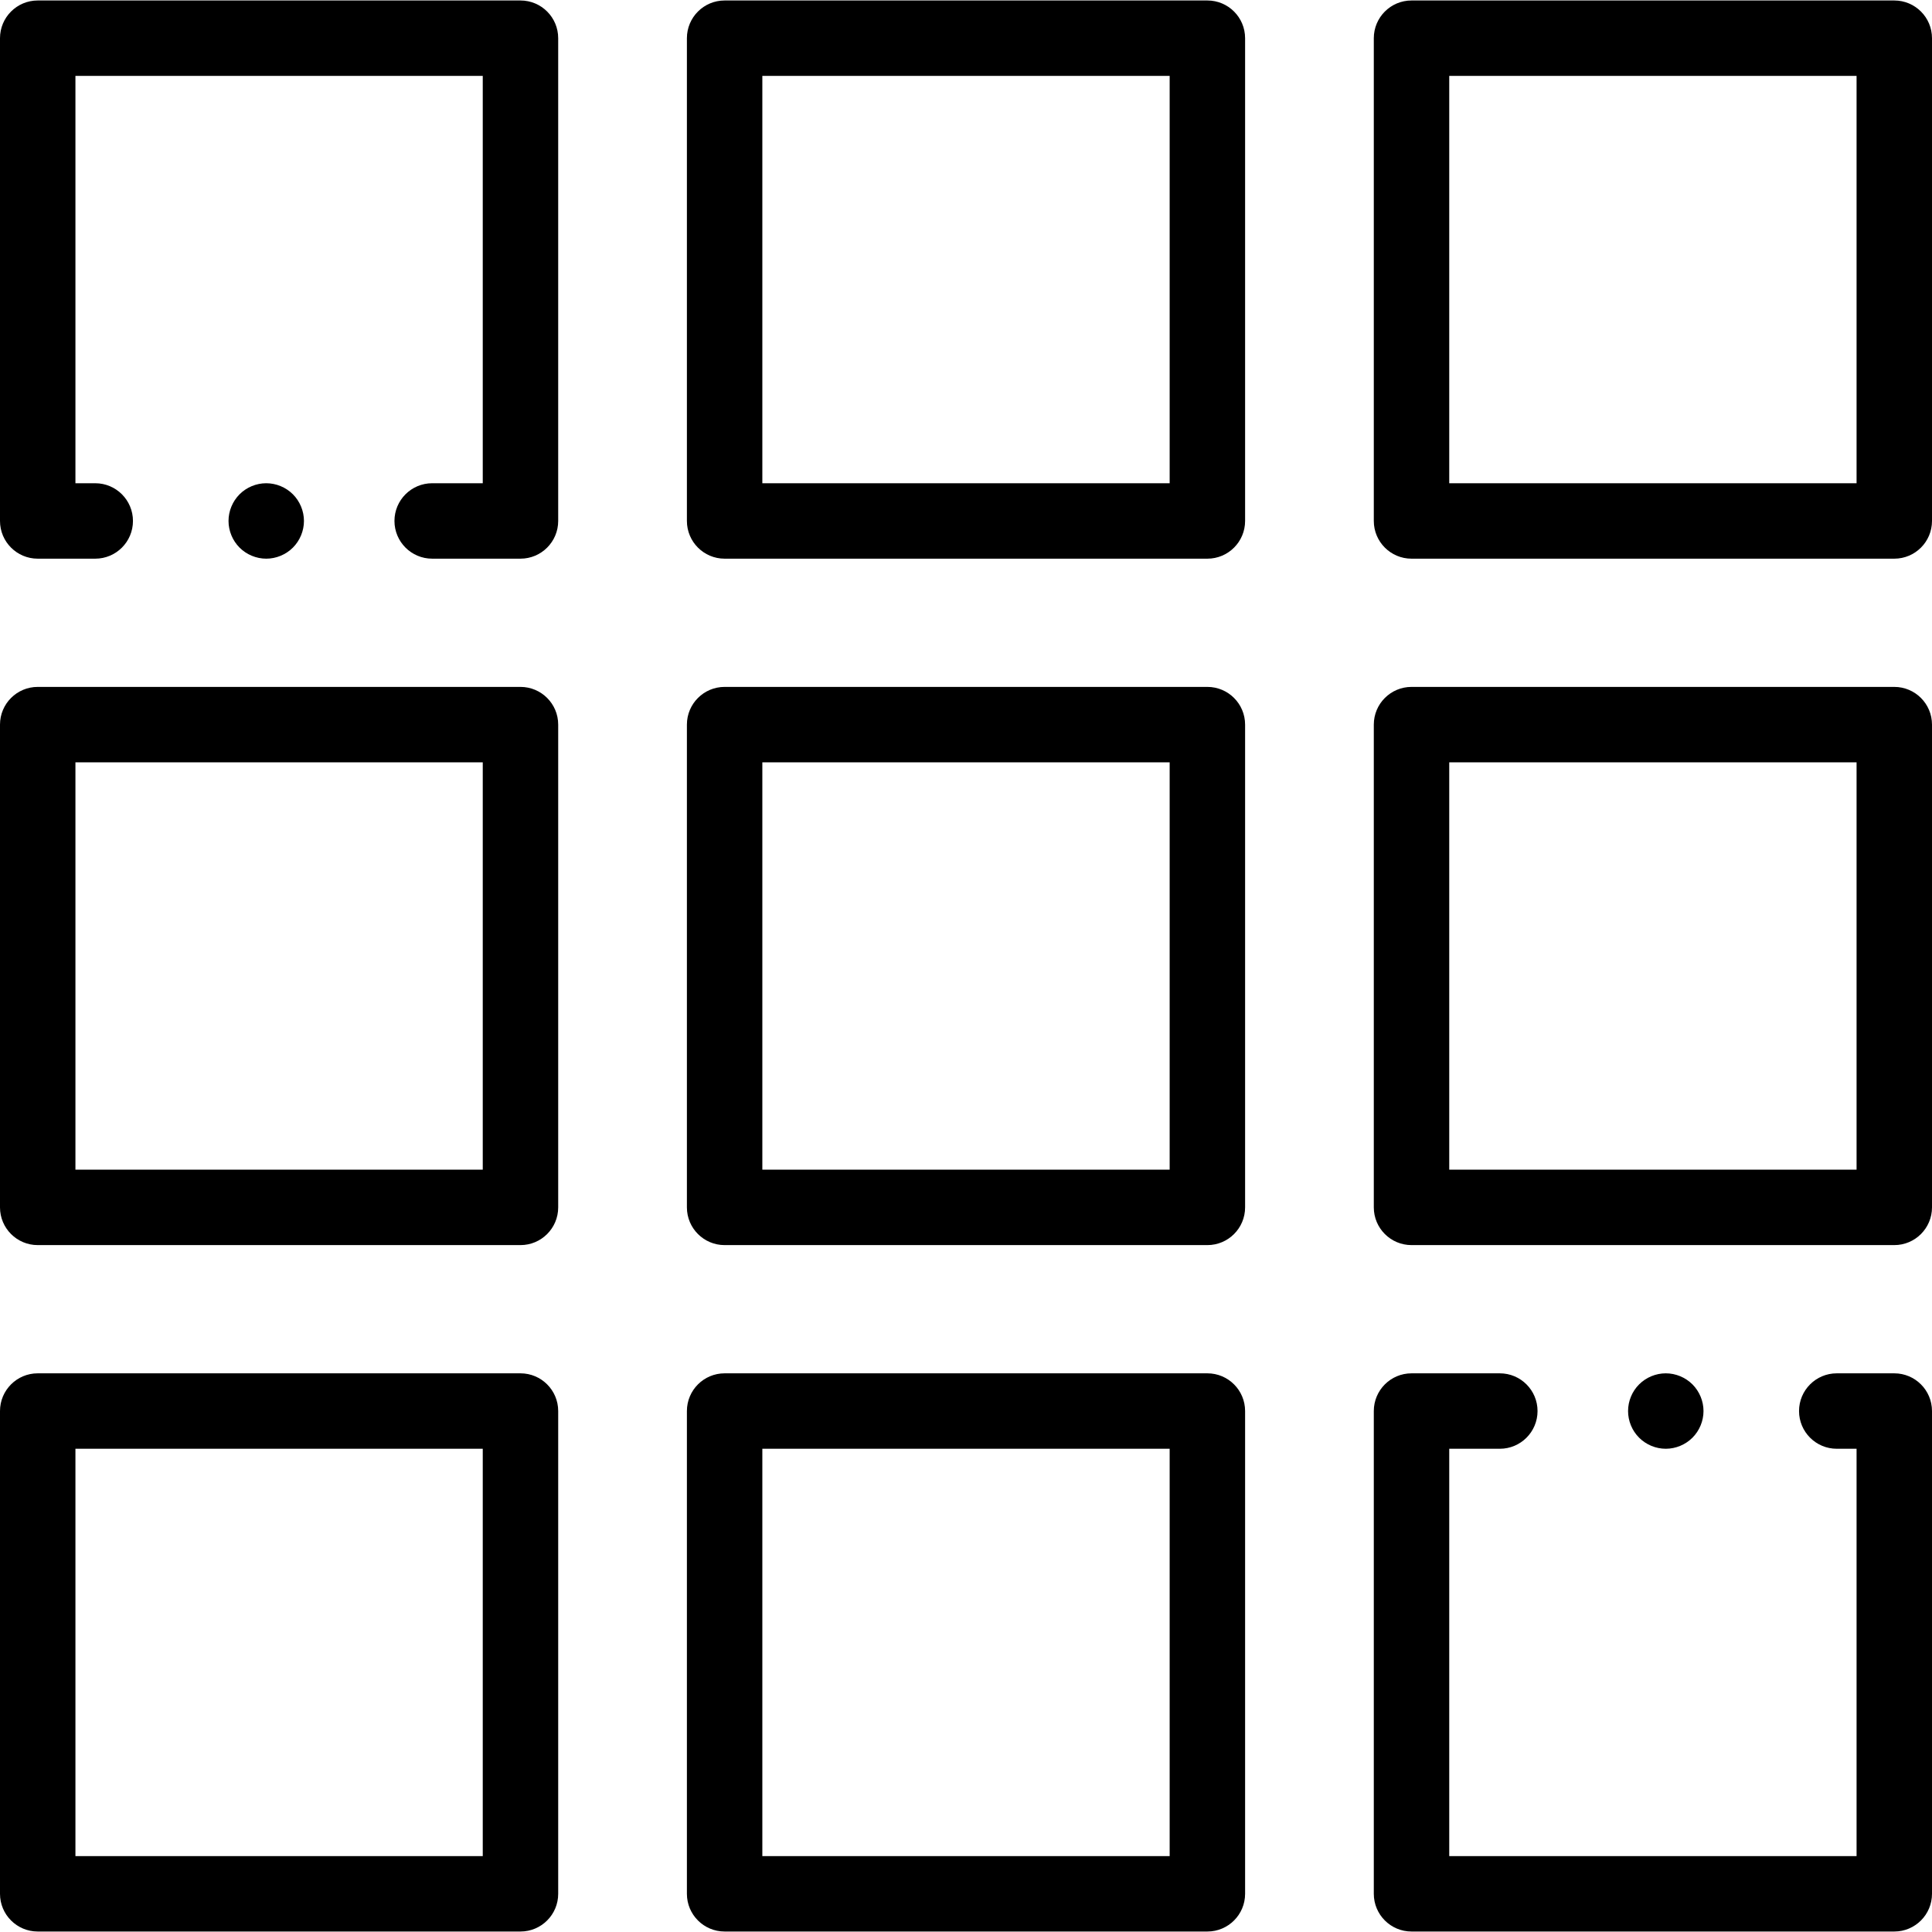
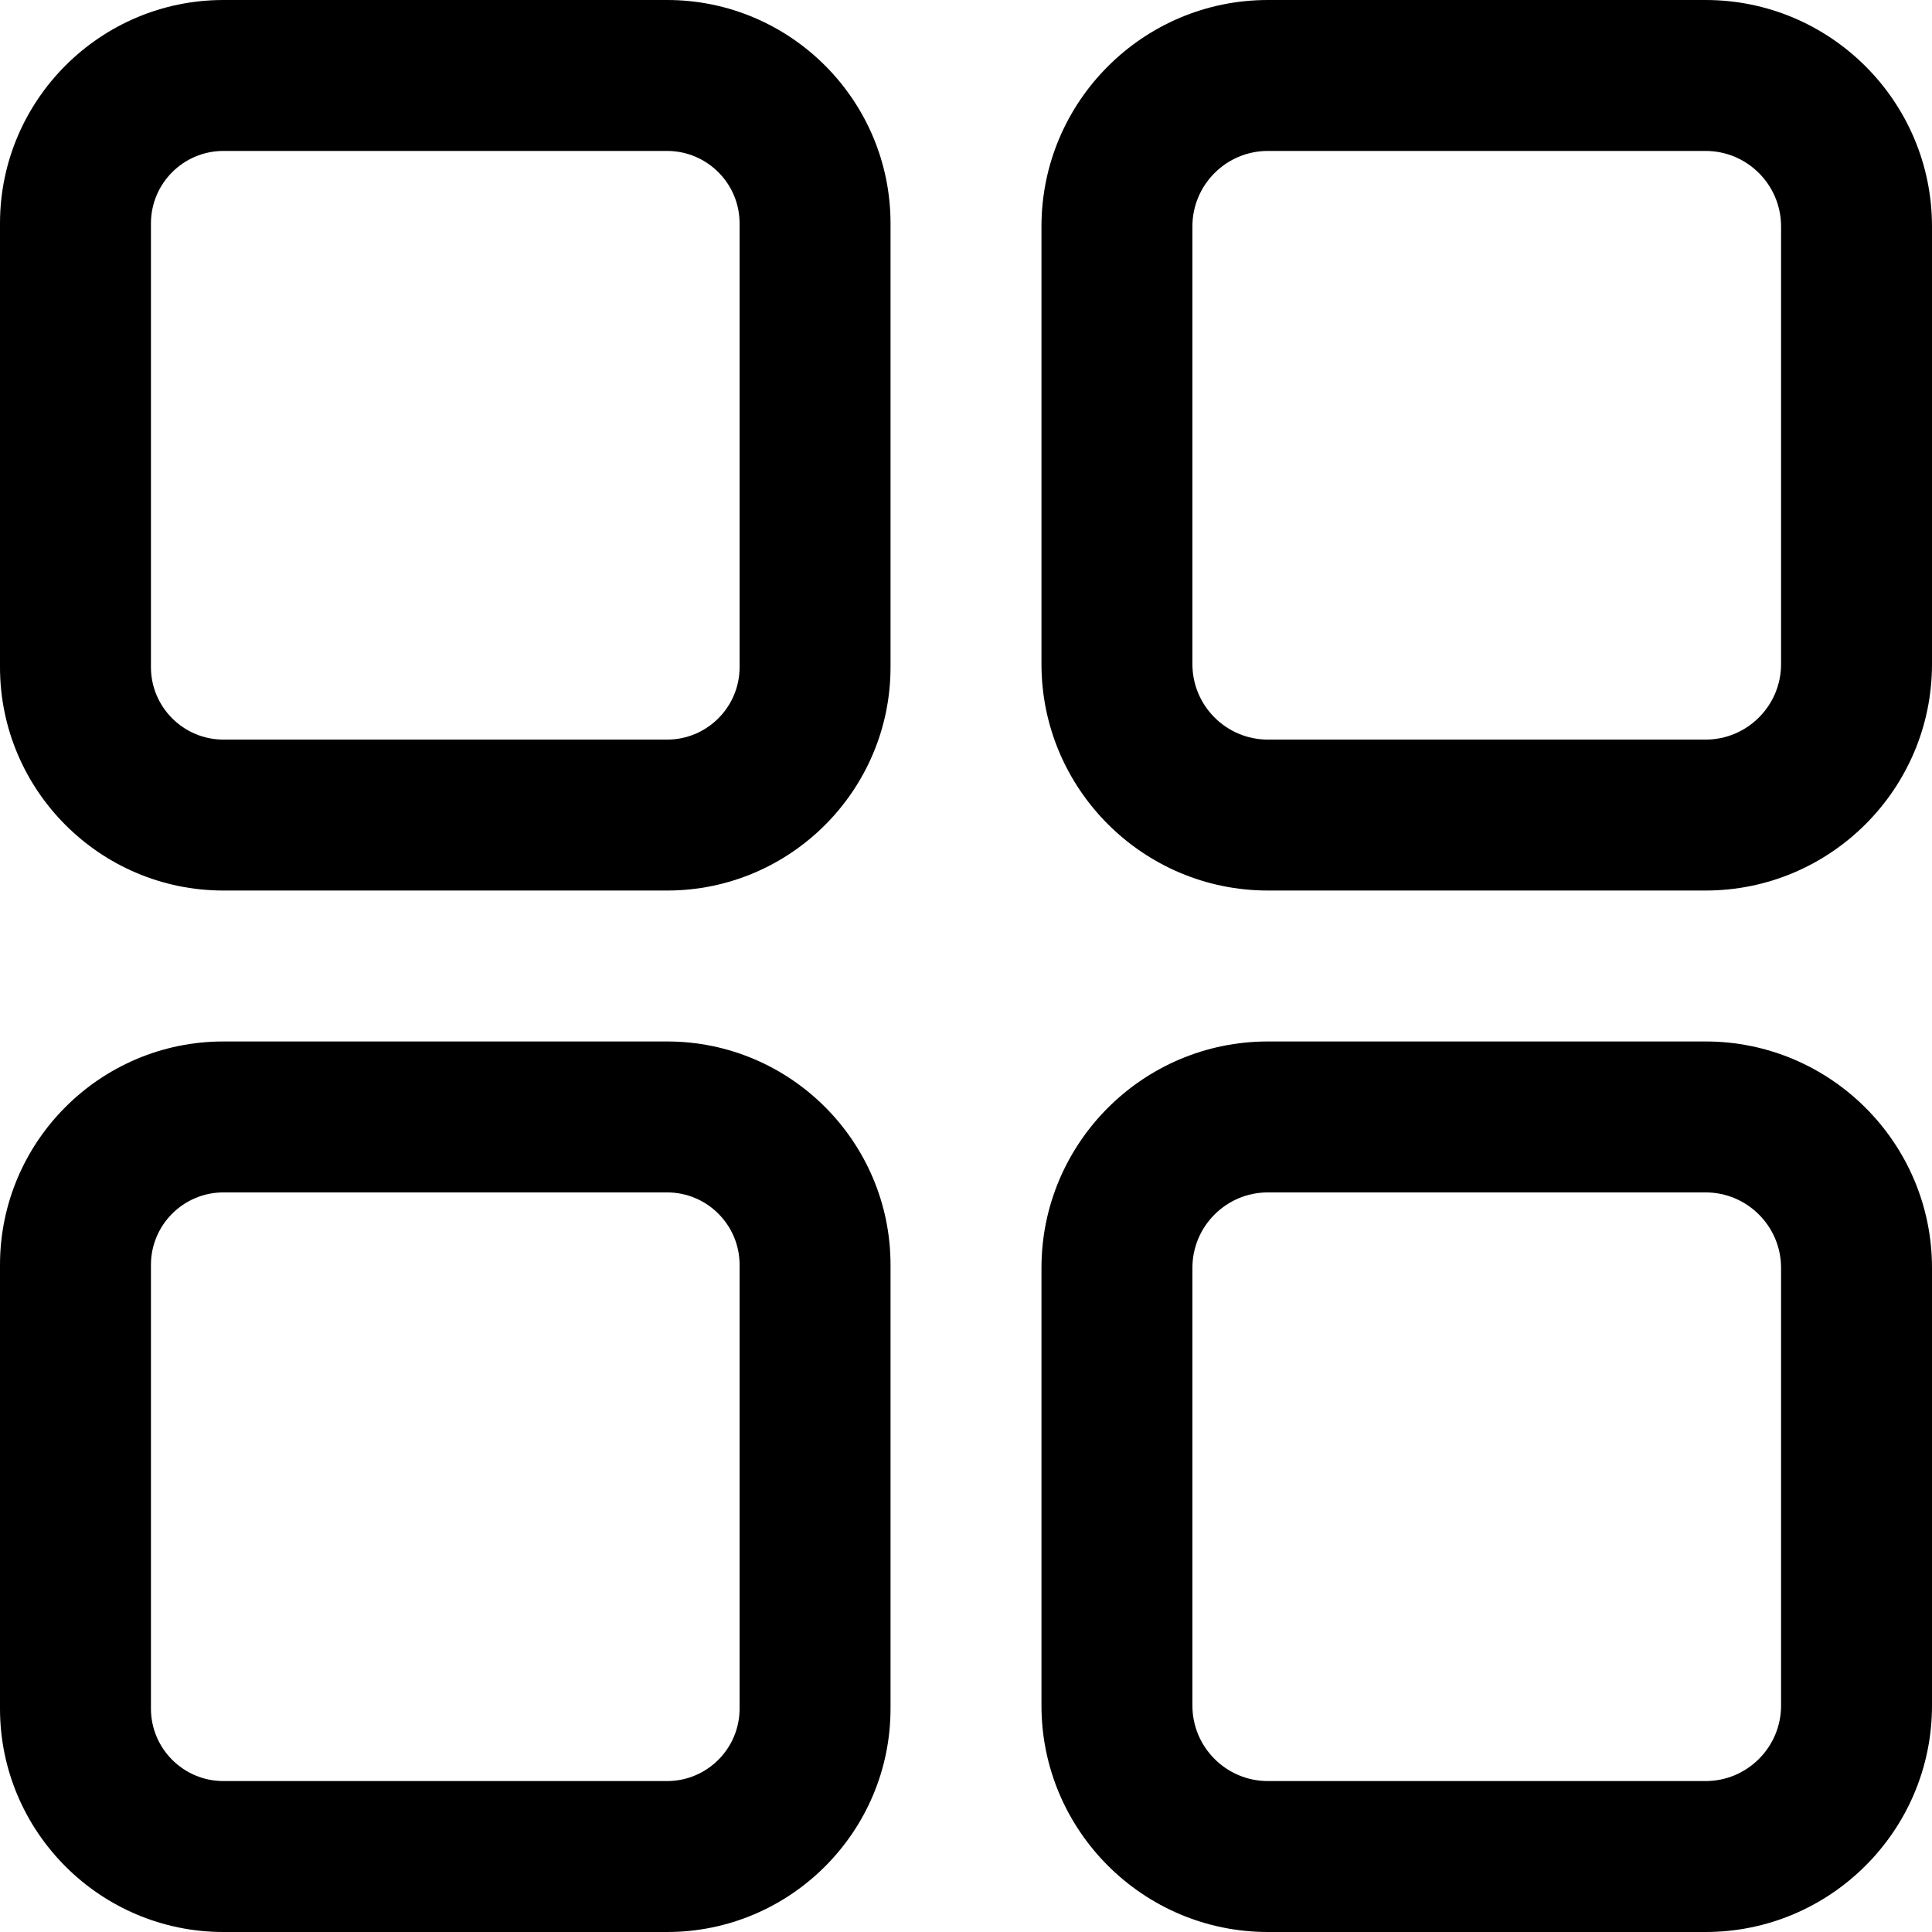
<svg xmlns="http://www.w3.org/2000/svg" version="1.1" id="Capa_1" x="0px" y="0px" viewBox="0 0 512 512" style="enable-background:new 0 0 512 512;" xml:space="preserve">
  <g>
    <g>
-       <path d="M319.968,0.127H192.032c-5.52,0-9.995,4.476-9.995,9.995v127.937c0,5.519,4.475,9.995,9.995,9.995h127.937    c5.52,0,9.995-4.476,9.995-9.995V10.122C329.963,4.603,325.489,0.127,319.968,0.127z M309.973,128.063H202.027V20.117h107.946    V128.063z" />
+       <path d="M176.792,0H59.208C26.561,0,0,26.561,0,59.208v117.584C0,209.439,26.561,236,59.208,236h117.584    C209.439,236,236,209.439,236,176.792V59.208C236,26.561,209.439,0,176.792,0z M196,176.792c0,10.591-8.617,19.208-19.208,19.208    H59.208C48.617,196,40,187.383,40,176.792V59.208C40,48.617,48.617,40,59.208,40h117.584C187.383,40,196,48.617,196,59.208    V176.792z" />
    </g>
  </g>
  <g>
    <g>
-       <path d="M502.005,0.127H374.068c-5.52,0-9.995,4.476-9.995,9.995v127.937c0,5.519,4.475,9.995,9.995,9.995h127.937    c5.52,0,9.995-4.476,9.995-9.995V10.122C512,4.603,507.525,0.127,502.005,0.127z M492.01,128.063H384.063V20.117H492.01V128.063z" />
+       <path d="M452,0H336c-33.084,0-60,26.916-60,60v116c0,33.084,26.916,60,60,60h116c33.084,0,60-26.916,60-60V60    C512,26.916,485.084,0,452,0z M472,176c0,11.028-8.972,20-20,20H336c-11.028,0-20-8.972-20-20V60c0-11.028,8.972-20,20-20h116    c11.028,0,20,8.972,20,20V176z" />
    </g>
  </g>
  <g>
    <g>
-       <path d="M137.932,182.037H9.995c-5.52,0-9.995,4.476-9.995,9.995v127.937c0,5.519,4.475,9.995,9.995,9.995h127.937    c5.52,0,9.995-4.476,9.995-9.995V192.032C147.927,186.512,143.452,182.037,137.932,182.037z M127.937,309.973H19.99V202.027    h107.946V309.973z" />
+       <path d="M176.792,276H59.208C26.561,276,0,302.561,0,335.208v117.584C0,485.439,26.561,512,59.208,512h117.584    C209.439,512,236,485.439,236,452.792V335.208C236,302.561,209.439,276,176.792,276z M196,452.792    c0,10.591-8.617,19.208-19.208,19.208H59.208C48.617,472,40,463.383,40,452.792V335.208C40,324.617,48.617,316,59.208,316h117.584    c10.591,0,19.208,8.617,19.208,19.208V452.792z" />
    </g>
  </g>
  <g>
    <g>
-       <path d="M319.968,182.037H192.032c-5.52,0-9.995,4.476-9.995,9.995v127.937c0,5.519,4.475,9.995,9.995,9.995h127.937    c5.52,0,9.995-4.476,9.995-9.995V192.032C329.963,186.512,325.489,182.037,319.968,182.037z M309.973,309.973H202.027V202.027    h107.946V309.973z" />
-     </g>
-   </g>
-   <g>
-     <g>
-       <path d="M502.005,182.037H374.068c-5.52,0-9.995,4.476-9.995,9.995v127.937c0,5.519,4.475,9.995,9.995,9.995h127.937    c5.52,0,9.995-4.476,9.995-9.995V192.032C512,186.512,507.525,182.037,502.005,182.037z M492.01,309.973H384.063V202.027H492.01    V309.973z" />
-     </g>
-   </g>
-   <g>
-     <g>
-       <path d="M137.932,363.946H9.995c-5.52,0-9.995,4.476-9.995,9.995v127.937c0,5.519,4.475,9.995,9.995,9.995h127.937    c5.52,0,9.995-4.476,9.995-9.995V373.941C147.927,368.422,143.452,363.946,137.932,363.946z M127.937,491.883H19.99V383.937    h107.946V491.883z" />
-     </g>
-   </g>
-   <g>
-     <g>
-       <path d="M319.968,363.946H192.032c-5.52,0-9.995,4.476-9.995,9.995v127.937c0,5.519,4.475,9.995,9.995,9.995h127.937    c5.52,0,9.995-4.476,9.995-9.995V373.941C329.963,368.422,325.489,363.946,319.968,363.946z M309.973,491.883H202.027V383.937    h107.946V491.883z" />
-     </g>
-   </g>
-   <g>
-     <g>
-       <path d="M448.517,366.875c-1.859-1.86-4.438-2.929-7.066-2.929c-2.639,0-5.207,1.07-7.067,2.929    c-1.869,1.859-2.929,4.438-2.929,7.066c0,2.629,1.06,5.207,2.929,7.065c1.859,1.86,4.428,2.93,7.067,2.93    c2.629,0,5.207-1.069,7.066-2.93c1.859-1.858,2.929-4.437,2.929-7.065C451.446,371.313,450.377,368.735,448.517,366.875z" />
-     </g>
-   </g>
-   <g>
-     <g>
-       <path d="M502.005,363.946h-15.246c-5.52,0-9.995,4.476-9.995,9.995c0,5.519,4.475,9.995,9.995,9.995h5.251v107.946H384.063    V383.937h13.406c5.52,0,9.995-4.476,9.995-9.995c0-5.519-4.475-9.995-9.995-9.995h-23.401c-5.52,0-9.995,4.476-9.995,9.995    v127.937c0,5.519,4.475,9.995,9.995,9.995h127.937c5.52,0,9.995-4.476,9.995-9.995V373.941    C512,368.422,507.525,363.946,502.005,363.946z" />
-     </g>
-   </g>
-   <g>
-     <g>
-       <path d="M77.621,130.992c-1.859-1.86-4.438-2.929-7.066-2.929c-2.639,0-5.207,1.069-7.066,2.929    c-1.859,1.859-2.929,4.438-2.929,7.066c0,2.629,1.069,5.207,2.929,7.066c1.859,1.86,4.438,2.93,7.066,2.93s5.207-1.069,7.066-2.93    c1.859-1.858,2.929-4.437,2.929-7.066C80.55,135.43,79.481,132.851,77.621,130.992z" />
-     </g>
-   </g>
-   <g>
-     <g>
-       <path d="M137.932,0.127H9.995C4.475,0.127,0,4.603,0,10.122v127.937c0,5.519,4.475,9.995,9.995,9.995h15.246    c5.52,0,9.995-4.476,9.995-9.995c0-5.519-4.475-9.995-9.995-9.995H19.99V20.117h107.946v107.946H114.53    c-5.52,0-9.995,4.476-9.995,9.995c0,5.519,4.475,9.995,9.995,9.995h23.401c5.52,0,9.995-4.476,9.995-9.995V10.122    C147.927,4.603,143.452,0.127,137.932,0.127z" />
+       <path d="M452,276H336c-33.084,0-60,26.916-60,60v116c0,33.084,26.916,60,60,60h116c33.084,0,60-26.916,60-60V336    C512,302.916,485.084,276,452,276z M472,452c0,11.028-8.972,20-20,20H336c-11.028,0-20-8.972-20-20V336c0-11.028,8.972-20,20-20    h116c11.028,0,20,8.972,20,20V452z" />
    </g>
  </g>
  <g>
</g>
  <g>
</g>
  <g>
</g>
  <g>
</g>
  <g>
</g>
  <g>
</g>
  <g>
</g>
  <g>
</g>
  <g>
</g>
  <g>
</g>
  <g>
</g>
  <g>
</g>
  <g>
</g>
  <g>
</g>
  <g>
</g>
</svg>
